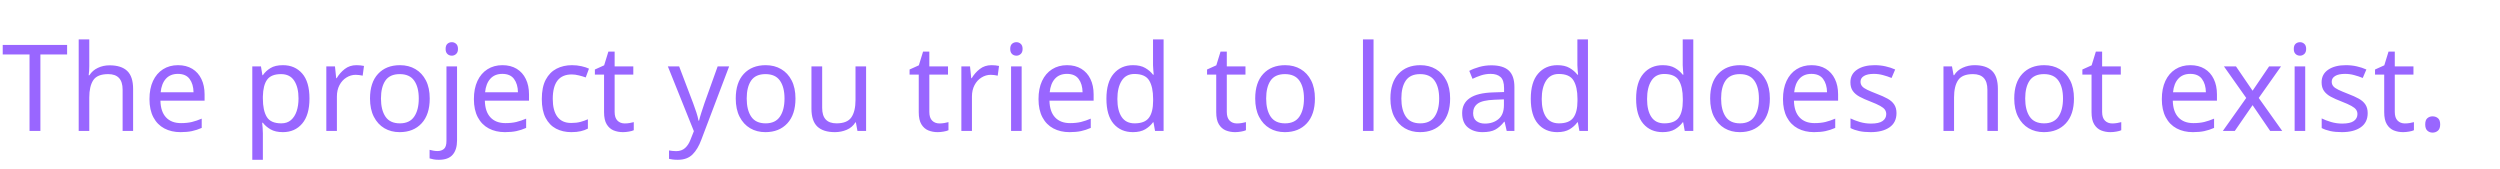
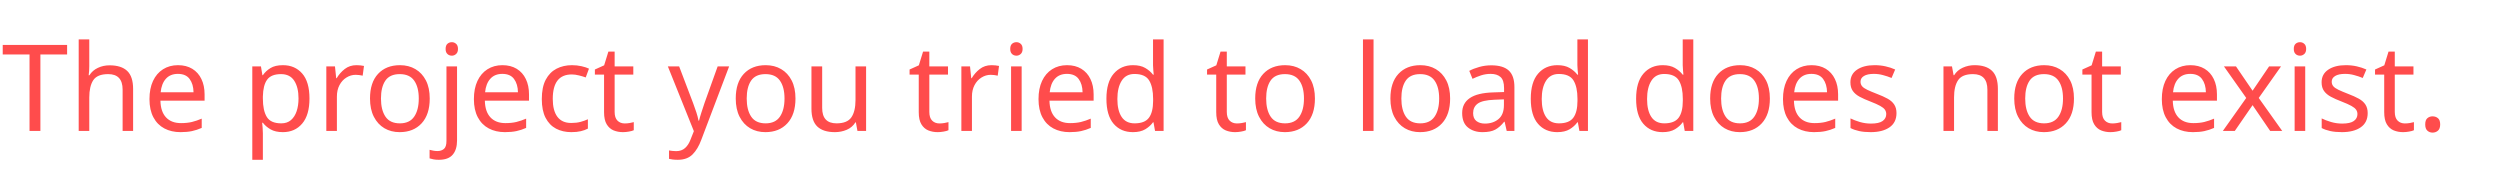
<svg xmlns="http://www.w3.org/2000/svg" version="1.1" width="415.333" height="28" viewBox="0,0,415.333,28">
  <g transform="translate(-32.58333,-164.25)">
-     <g data-paper-data="{&quot;isPaintingLayer&quot;:true}" fill="#9966ff" fill-rule="nonzero" stroke="none" stroke-width="1" stroke-linecap="butt" stroke-linejoin="miter" stroke-miterlimit="10" stroke-dasharray="" stroke-dashoffset="0" font-family="Sans Serif" font-weight="normal" font-size="40" text-anchor="start" style="mix-blend-mode: normal">
-       <text transform="translate(32.83333,186) scale(0.5,0.5)" font-size="40" xml:space="preserve" fill="#9966ff" fill-rule="nonzero" stroke="none" stroke-width="1" stroke-linecap="butt" stroke-linejoin="miter" stroke-miterlimit="10" stroke-dasharray="" stroke-dashoffset="0" font-family="Sans Serif" font-weight="normal" text-anchor="start" style="mix-blend-mode: normal">
+     <g data-paper-data="{&quot;isPaintingLayer&quot;:true}" fill="#ff4c4c" fill-rule="nonzero" stroke="none" stroke-width="1" stroke-linecap="butt" stroke-linejoin="miter" stroke-miterlimit="10" stroke-dasharray="" stroke-dashoffset="0" font-family="Sans Serif" font-weight="normal" font-size="40" text-anchor="start" style="mix-blend-mode: normal">
+       <text transform="translate(32.83333,186) scale(0.5,0.5)" font-size="40" xml:space="preserve" fill="#ff4c4c" fill-rule="nonzero" stroke="none" stroke-width="1" stroke-linecap="butt" stroke-linejoin="miter" stroke-miterlimit="10" stroke-dasharray="" stroke-dashoffset="0" font-family="Sans Serif" font-weight="normal" text-anchor="start" style="mix-blend-mode: normal">
        <tspan x="0" dy="0">The project you tried to load does not exist.</tspan>
      </text>
    </g>
  </g>
</svg>
